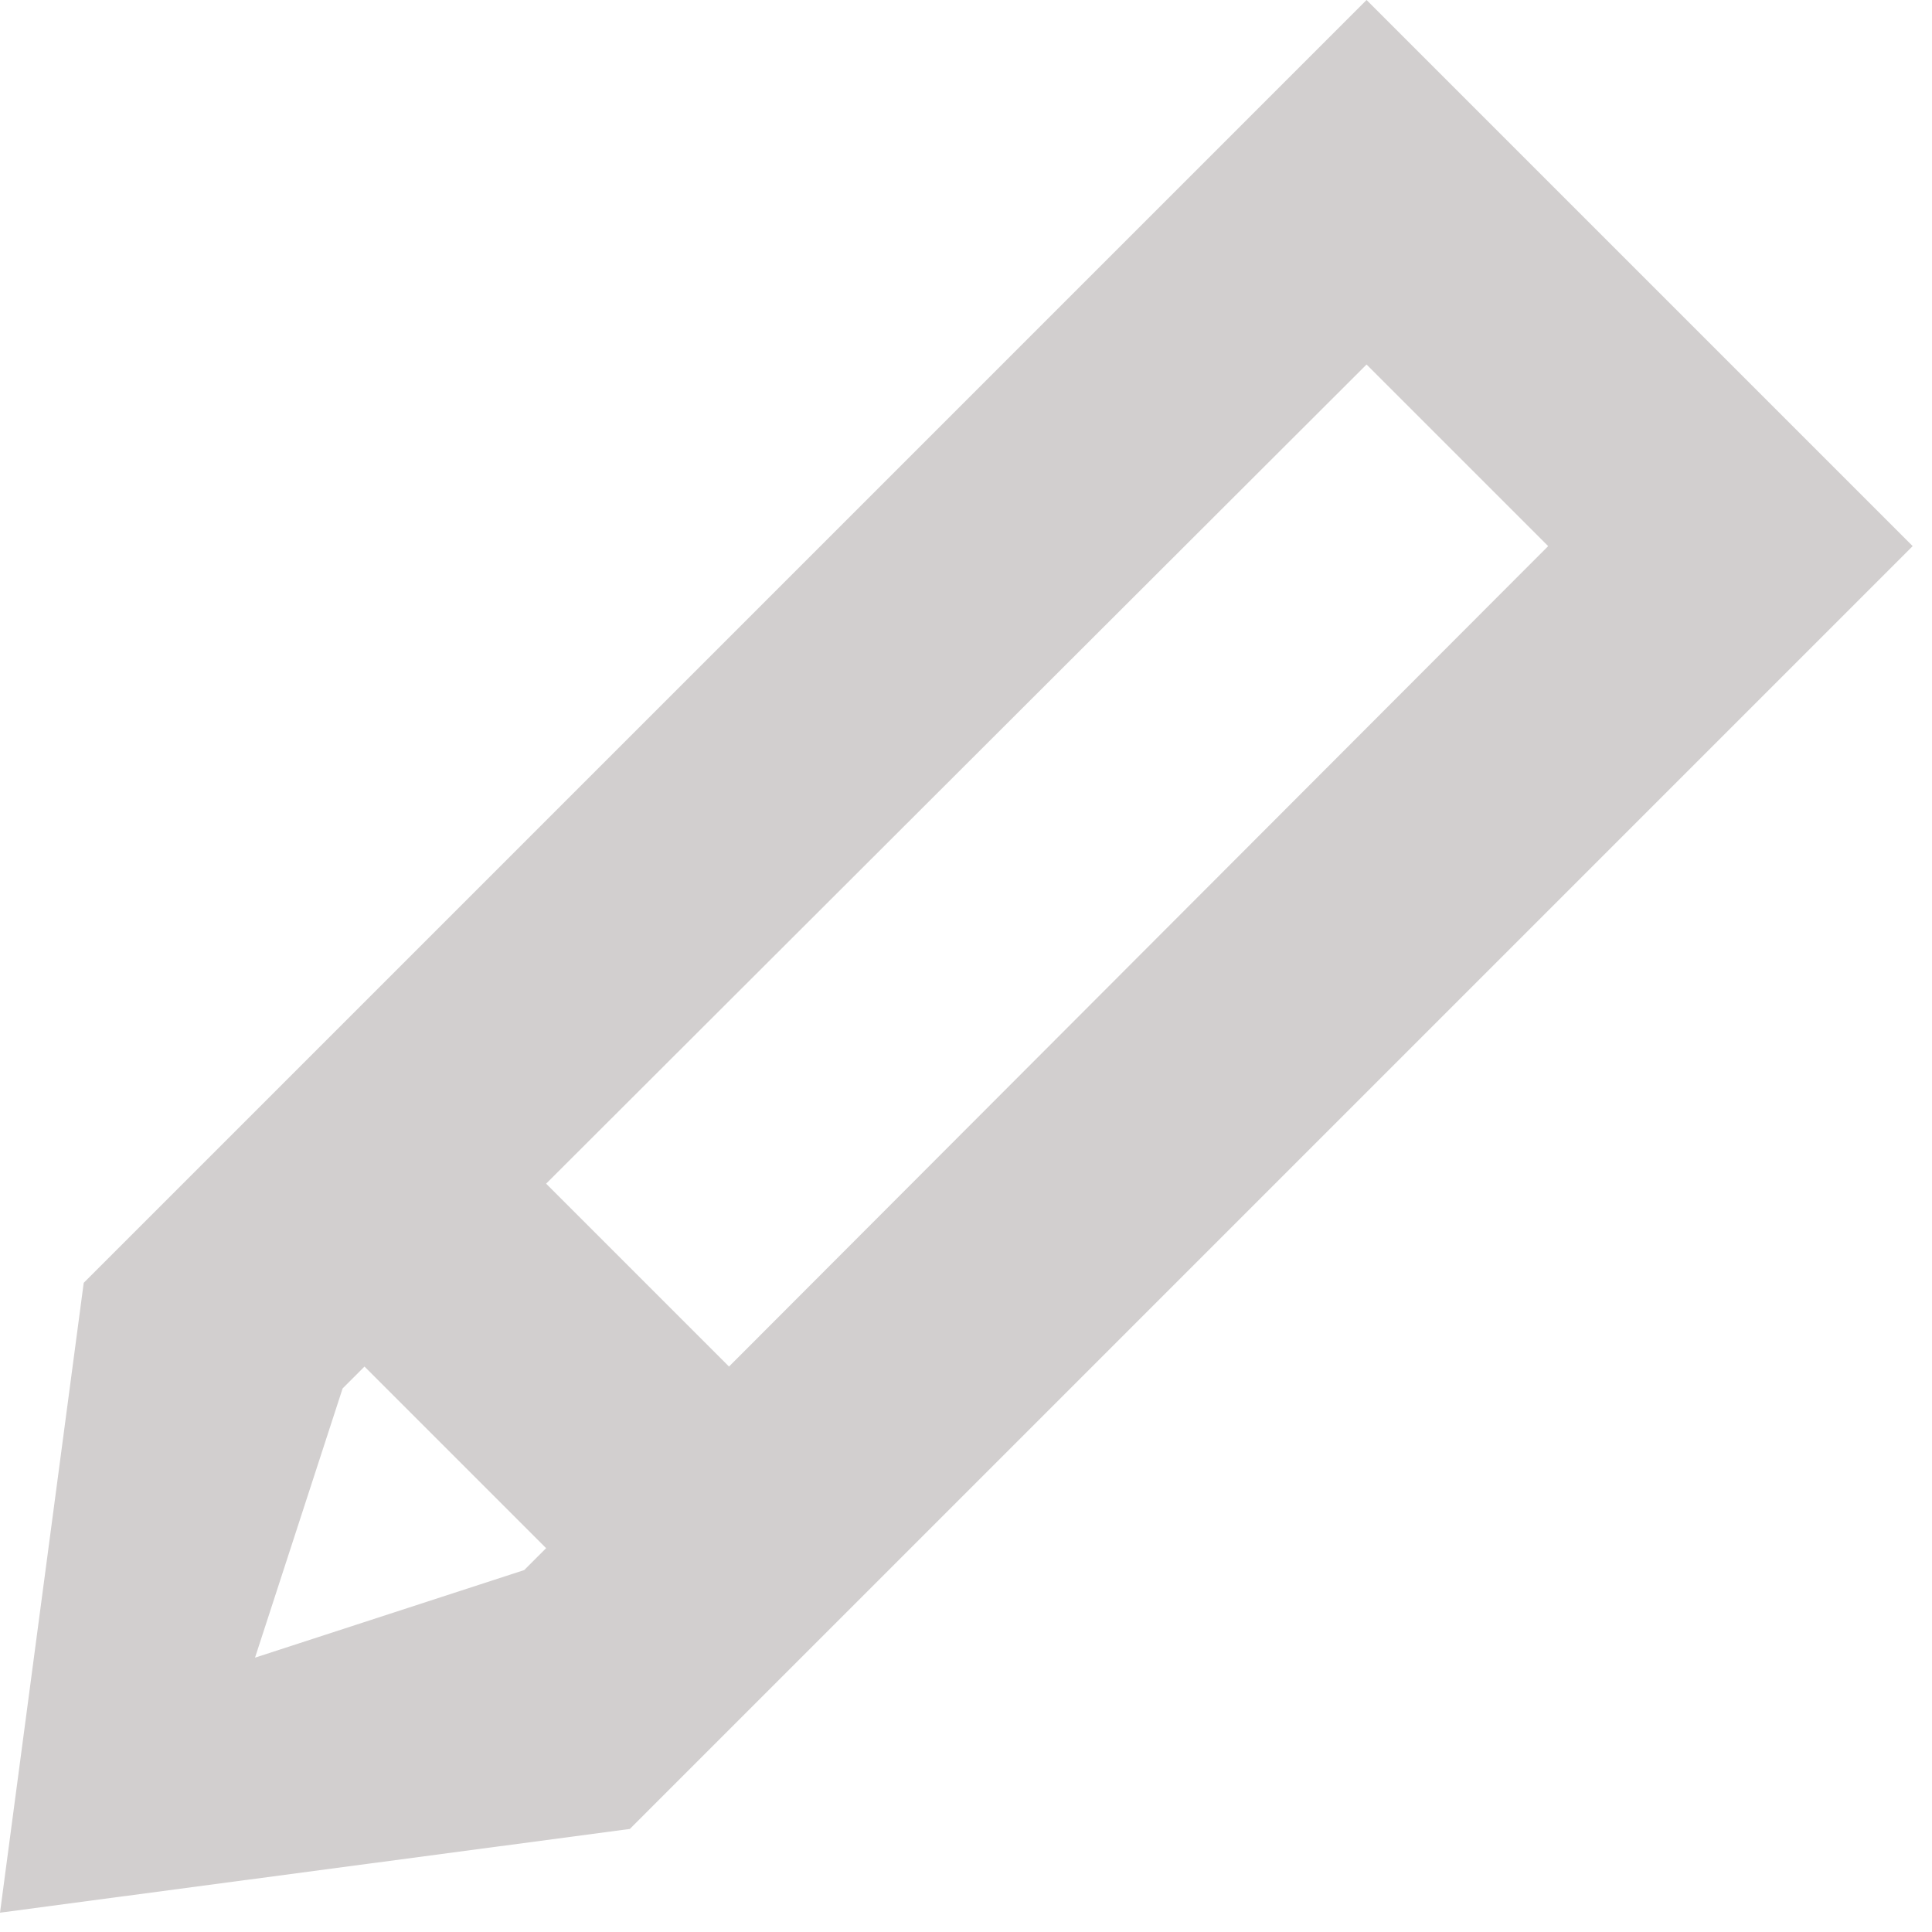
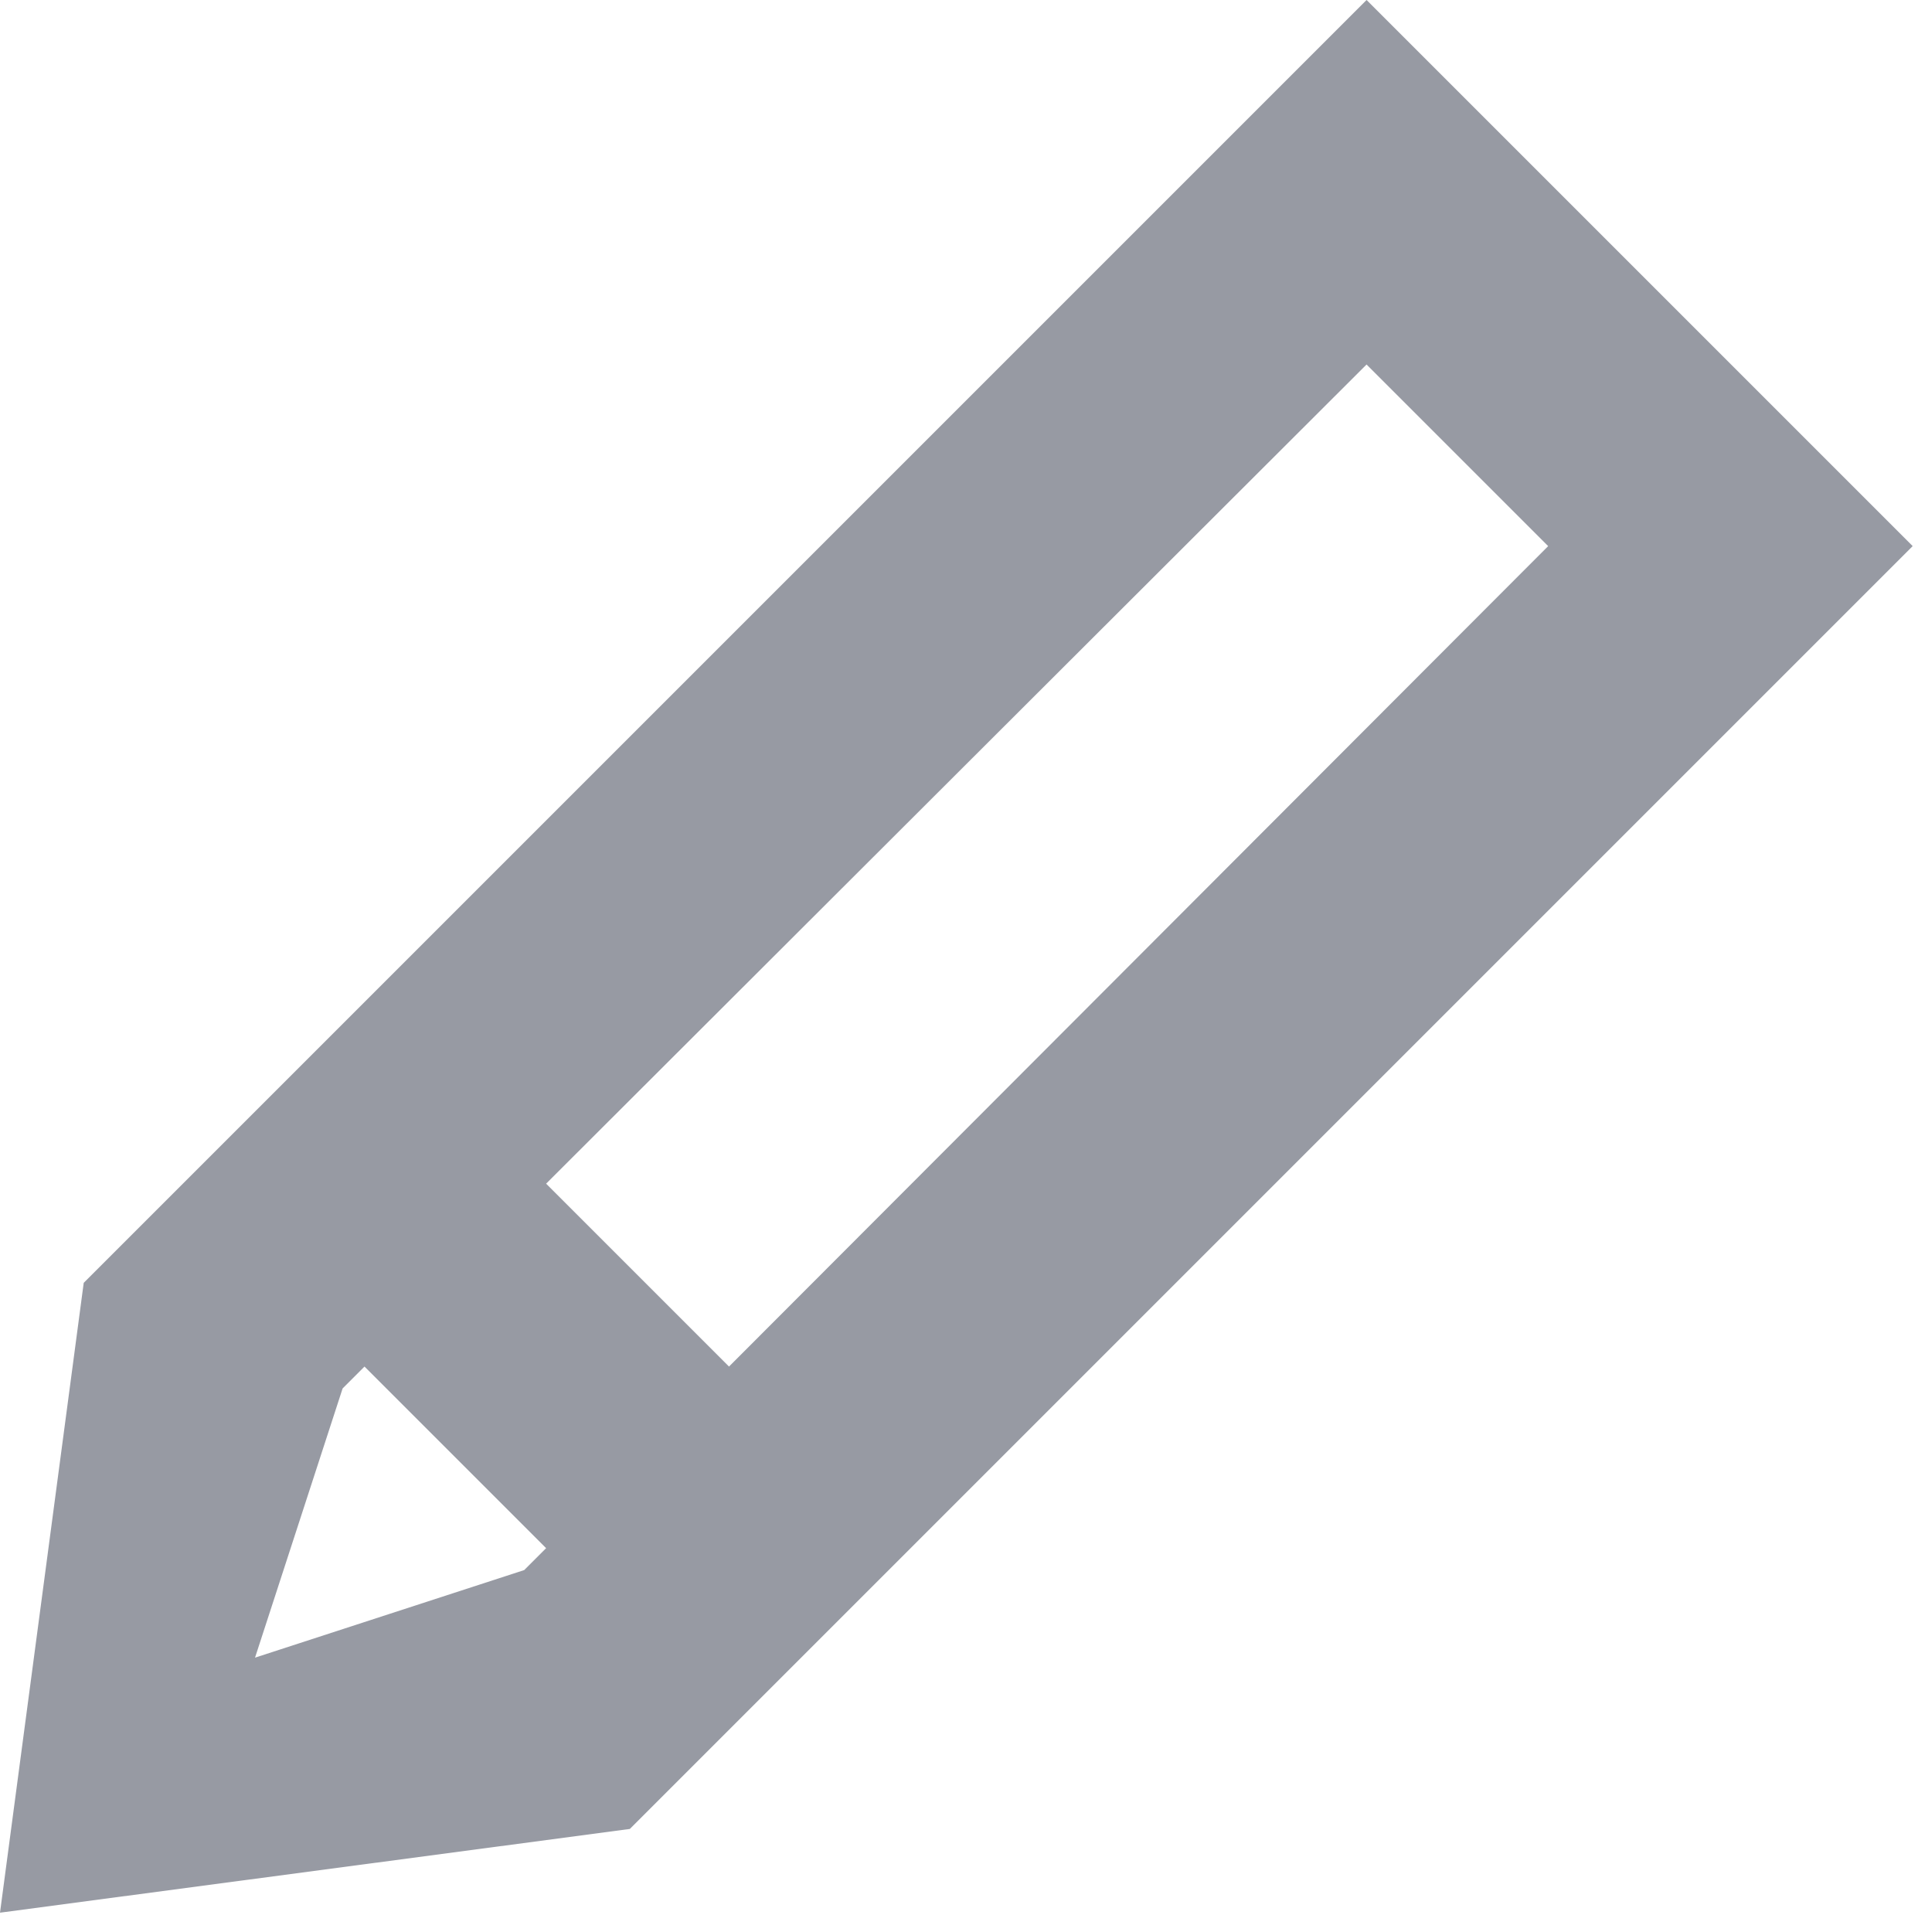
<svg xmlns="http://www.w3.org/2000/svg" height="15" width="15" viewBox="0 0 15 15">
-   <path fill="#d2cfcf" fill-rule="evenodd" d="m10.61 0l-9.96 9.96-.65 4.89 4.89-.65 9.96-9.96-4.24-4.24m-6.37 9.19l6.37-6.36 1.41 1.41-6.36 6.37-1.42-1.42m-1.58 1.59l.17-.17 1.41 1.41-.17.17-2.09.68.68-2.09" />
+   <path fill="#979aa3" fill-rule="evenodd" d="m10.61 0l-9.96 9.96-.65 4.89 4.89-.65 9.96-9.96-4.24-4.24m-6.37 9.19l6.37-6.36 1.41 1.41-6.36 6.37-1.42-1.42m-1.58 1.59l.17-.17 1.41 1.41-.17.17-2.09.68.68-2.09" />
</svg>
